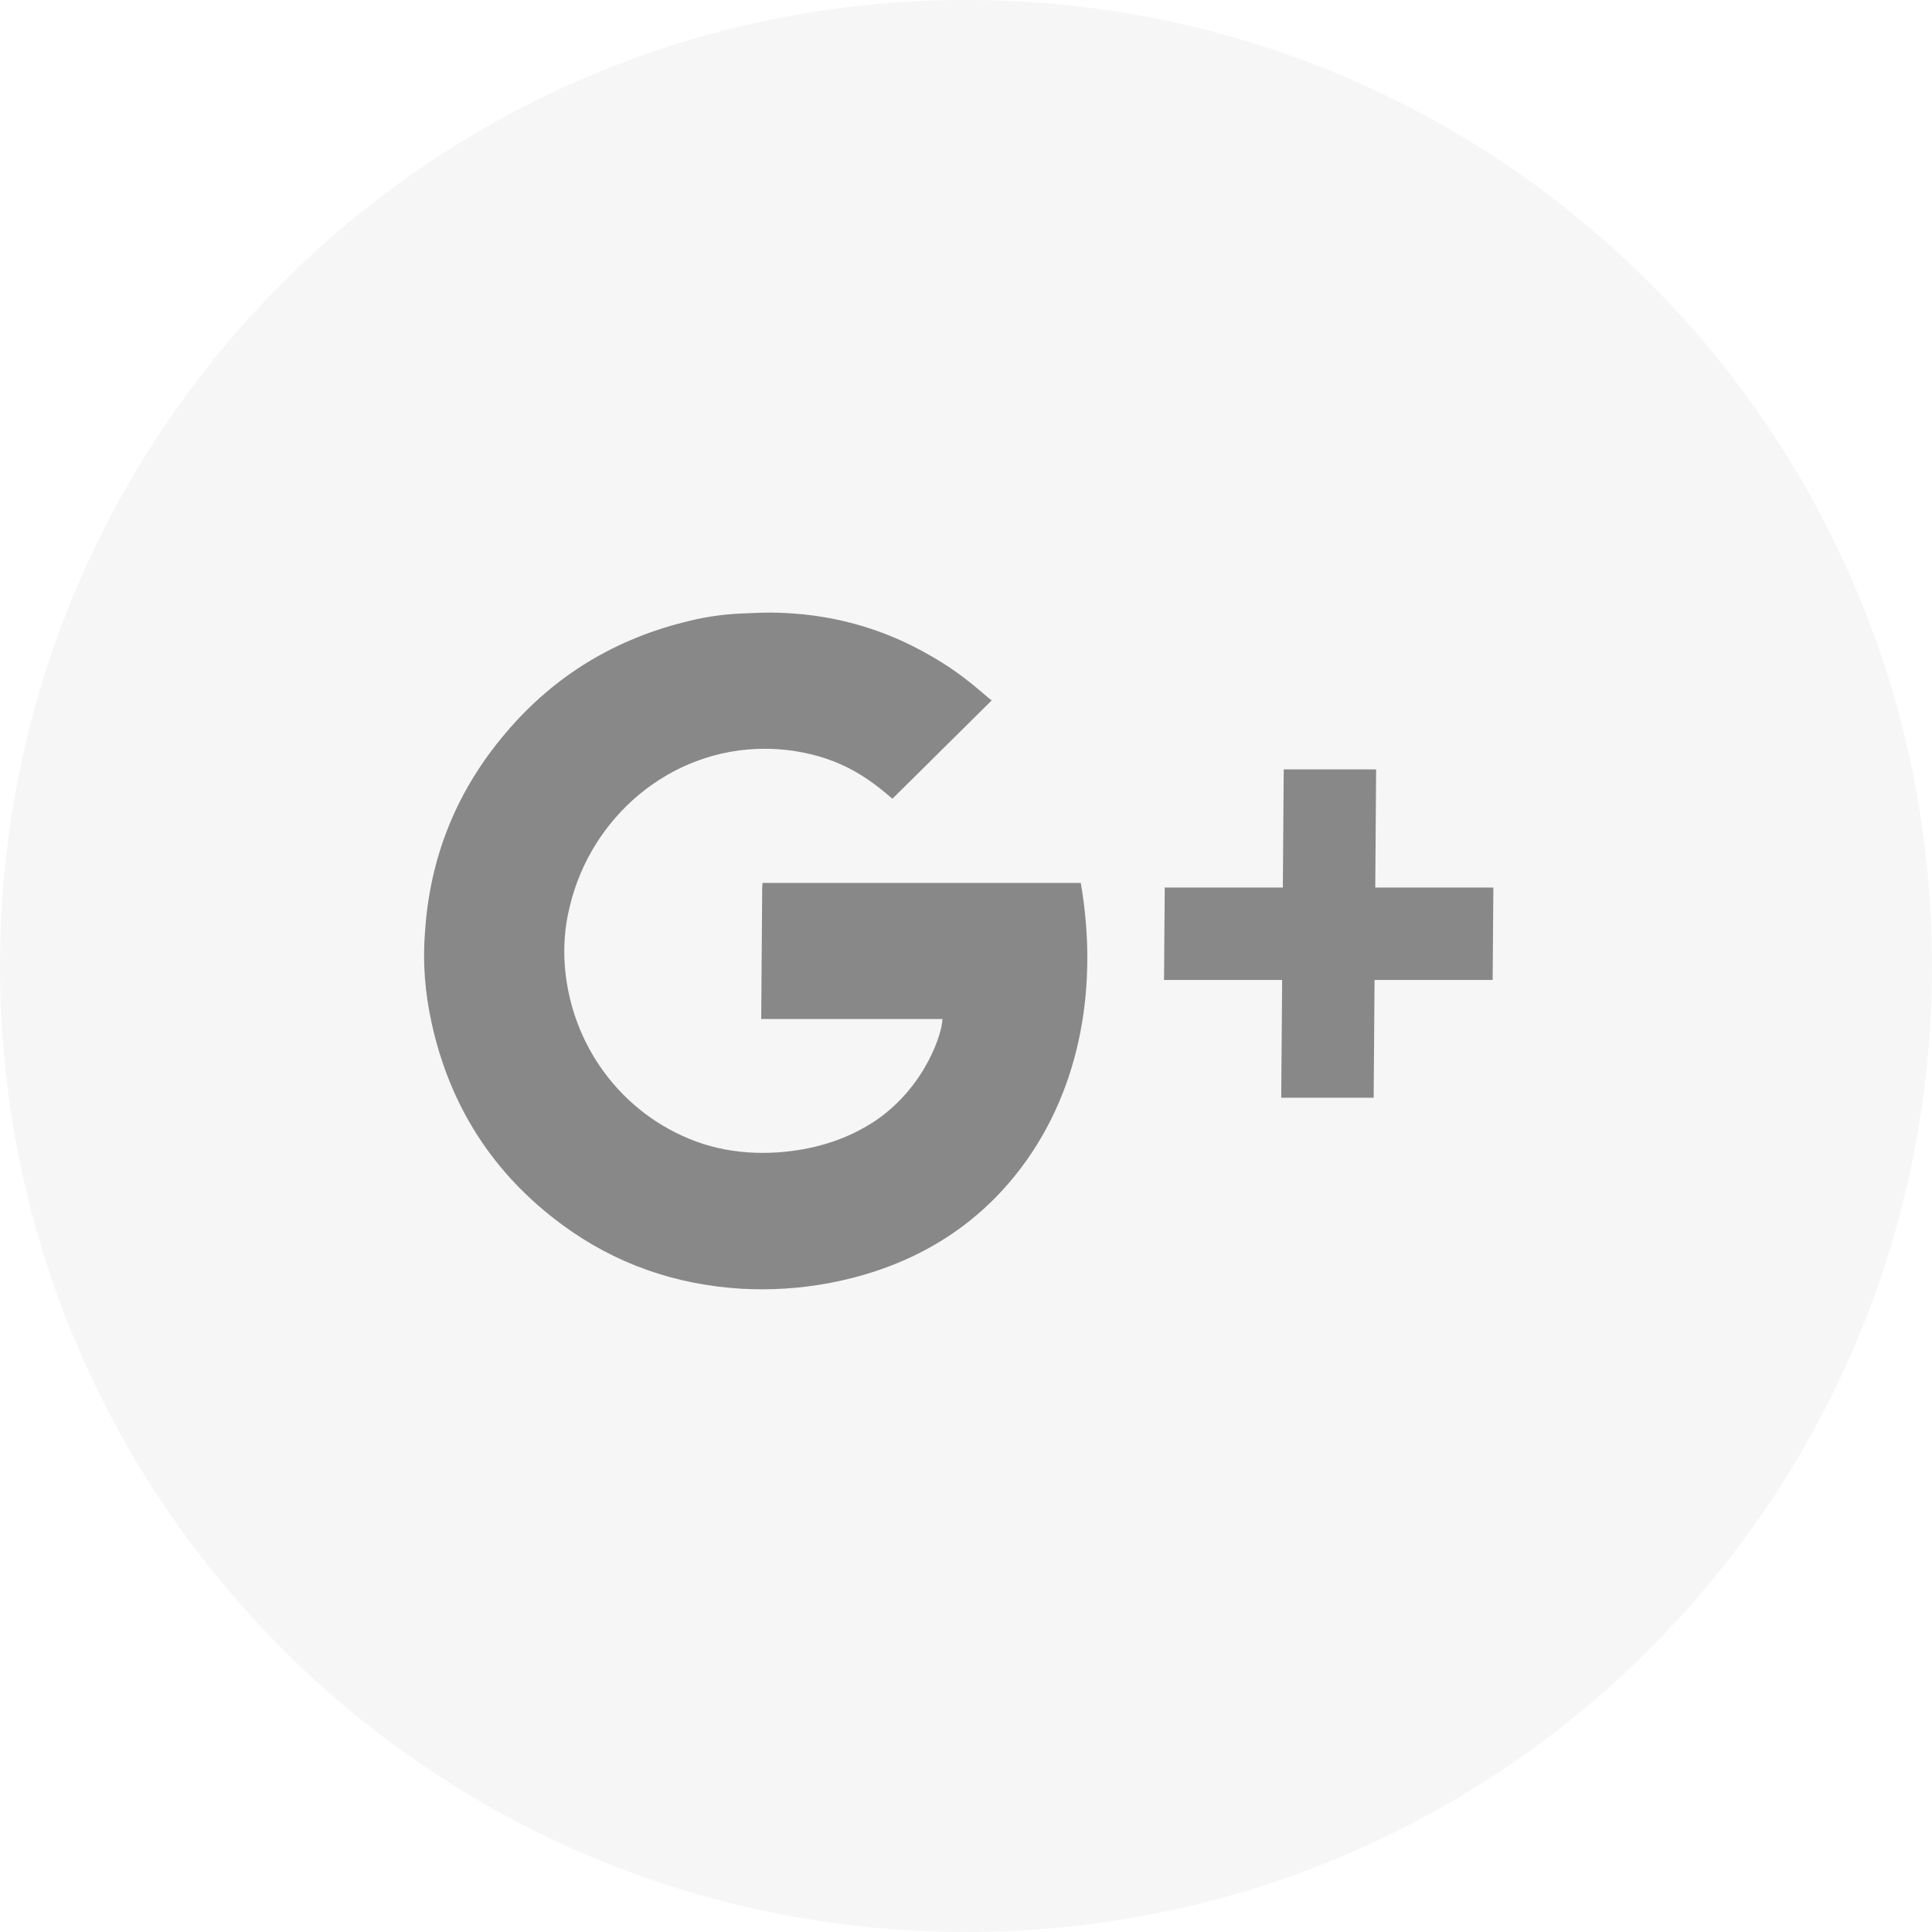
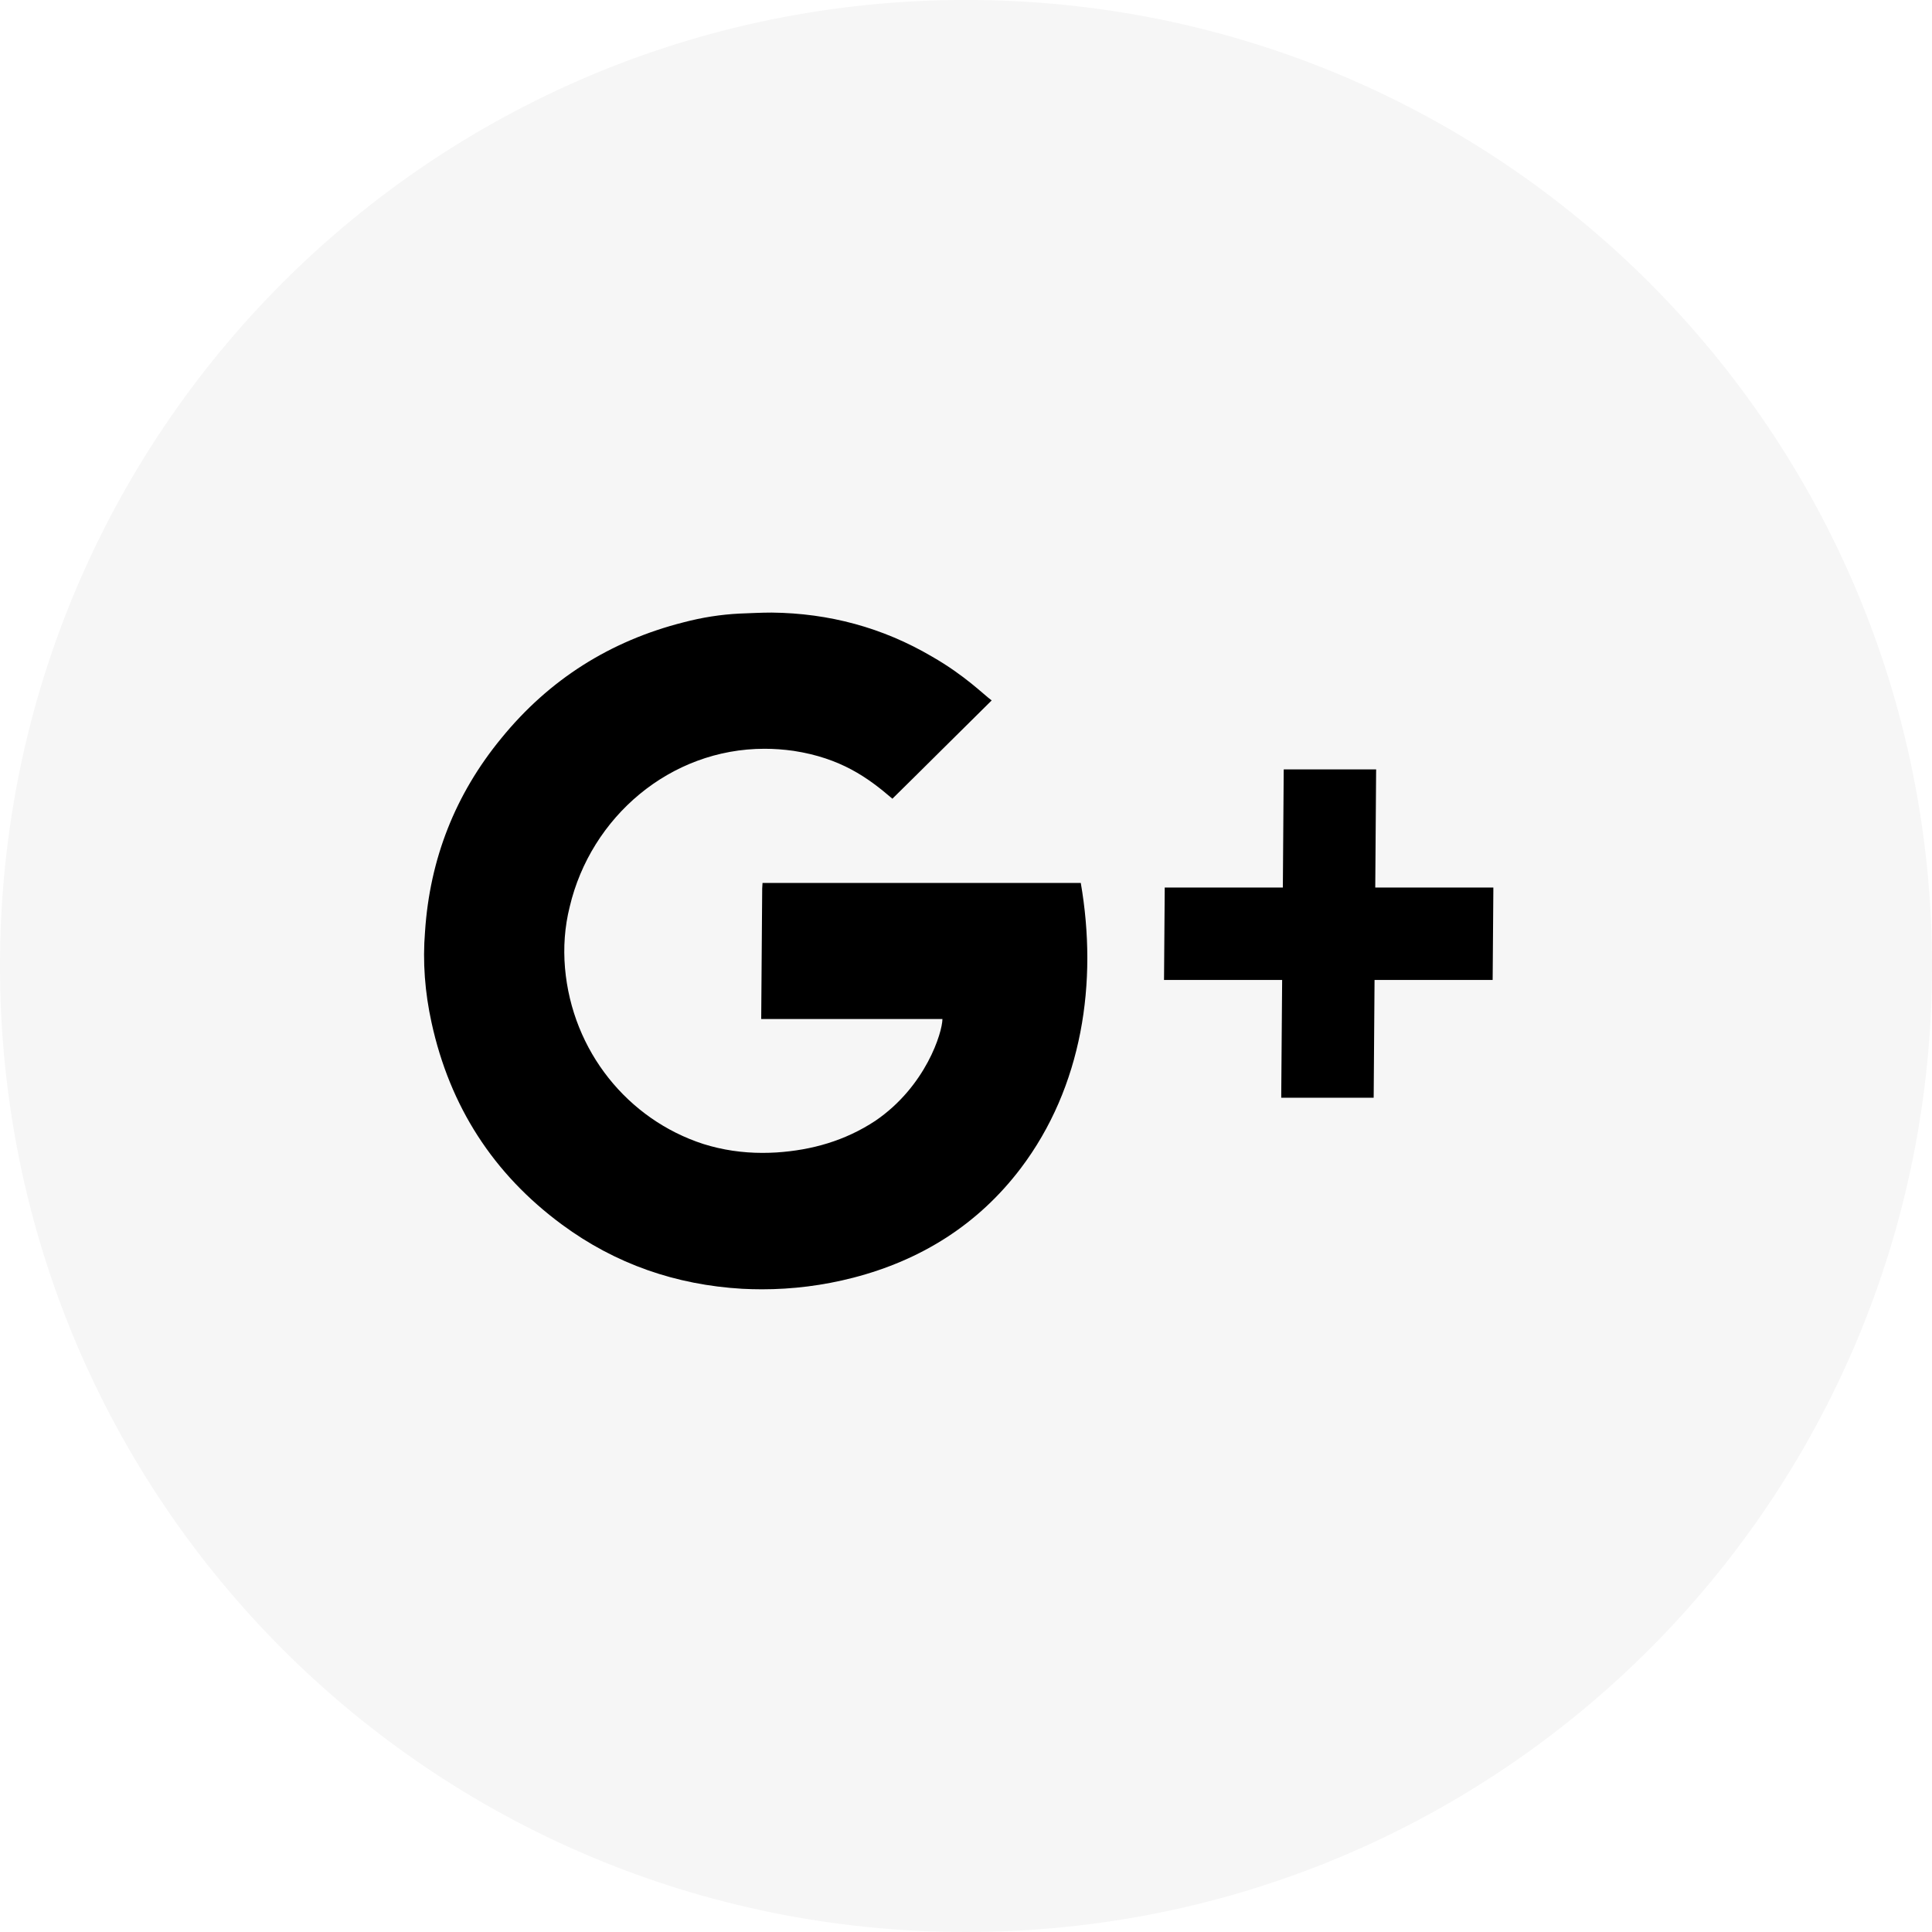
<svg xmlns="http://www.w3.org/2000/svg" width="41px" height="41px">
  <path fill-rule="evenodd" fill="rgb(246, 246, 246)" d="M20.500,41.000 C9.163,41.000 -0.000,31.836 -0.000,20.499 C-0.000,9.163 9.163,-0.001 20.500,-0.001 C31.836,-0.001 41.000,9.163 41.000,20.499 C41.000,31.836 31.836,41.000 20.500,41.000 Z" />
-   <path fill-rule="evenodd" fill="rgb(136, 136, 136)" d="M31.691,18.835 L31.691,18.904 L31.677,20.720 L31.676,20.796 L31.601,20.796 L29.170,20.796 L29.152,23.227 L29.151,23.296 L29.082,23.296 L27.259,23.296 L27.190,23.296 L27.190,23.227 L27.209,20.796 L24.778,20.796 L24.702,20.796 L24.703,20.720 L24.717,18.904 L24.717,18.835 L24.793,18.835 L27.224,18.835 L27.242,16.397 L27.243,16.328 L27.312,16.328 L29.135,16.328 L29.204,16.328 L29.203,16.397 L29.185,18.835 L31.616,18.835 L31.691,18.835 ZM18.107,27.115 C17.469,27.280 16.821,27.361 16.168,27.361 C16.029,27.361 15.890,27.357 15.751,27.350 C14.342,27.267 13.062,26.825 11.928,25.989 C10.466,24.912 9.545,23.475 9.158,21.701 C9.017,21.058 8.967,20.416 9.020,19.767 C9.122,18.234 9.657,16.860 10.640,15.665 C11.658,14.415 12.955,13.600 14.505,13.207 C14.899,13.103 15.294,13.041 15.695,13.021 C15.922,13.013 16.150,13.000 16.378,13.000 C17.593,13.013 18.731,13.318 19.776,13.932 C20.477,14.333 20.874,14.740 21.045,14.864 C20.329,15.569 19.641,16.259 18.938,16.950 C18.416,16.500 17.839,16.087 16.839,15.934 C16.632,15.905 16.427,15.890 16.226,15.890 C14.219,15.890 12.538,17.341 12.090,19.243 C11.983,19.670 11.953,20.106 11.990,20.541 C12.143,22.309 13.326,23.759 14.925,24.277 C15.332,24.405 15.754,24.466 16.179,24.466 C16.278,24.466 16.377,24.463 16.477,24.457 C17.230,24.408 17.935,24.208 18.575,23.786 C19.650,23.054 19.998,21.908 20.000,21.625 L16.154,21.625 C16.154,21.530 16.168,19.733 16.175,18.855 L16.182,18.738 L22.936,18.738 C23.300,20.845 22.972,23.061 21.661,24.794 C20.754,25.989 19.547,26.742 18.107,27.115 Z" />
+   <path fill-rule="evenodd" fill="inherit" d="M31.691,18.835 L31.691,18.904 L31.677,20.720 L31.676,20.796 L31.601,20.796 L29.170,20.796 L29.152,23.227 L29.151,23.296 L29.082,23.296 L27.259,23.296 L27.190,23.296 L27.190,23.227 L27.209,20.796 L24.778,20.796 L24.702,20.796 L24.703,20.720 L24.717,18.904 L24.717,18.835 L24.793,18.835 L27.224,18.835 L27.242,16.397 L27.243,16.328 L27.312,16.328 L29.135,16.328 L29.204,16.328 L29.203,16.397 L29.185,18.835 L31.616,18.835 L31.691,18.835 ZM18.107,27.115 C17.469,27.280 16.821,27.361 16.168,27.361 C16.029,27.361 15.890,27.357 15.751,27.350 C14.342,27.267 13.062,26.825 11.928,25.989 C10.466,24.912 9.545,23.475 9.158,21.701 C9.017,21.058 8.967,20.416 9.020,19.767 C9.122,18.234 9.657,16.860 10.640,15.665 C11.658,14.415 12.955,13.600 14.505,13.207 C14.899,13.103 15.294,13.041 15.695,13.021 C15.922,13.013 16.150,13.000 16.378,13.000 C17.593,13.013 18.731,13.318 19.776,13.932 C20.477,14.333 20.874,14.740 21.045,14.864 C20.329,15.569 19.641,16.259 18.938,16.950 C18.416,16.500 17.839,16.087 16.839,15.934 C16.632,15.905 16.427,15.890 16.226,15.890 C14.219,15.890 12.538,17.341 12.090,19.243 C11.983,19.670 11.953,20.106 11.990,20.541 C12.143,22.309 13.326,23.759 14.925,24.277 C15.332,24.405 15.754,24.466 16.179,24.466 C16.278,24.466 16.377,24.463 16.477,24.457 C17.230,24.408 17.935,24.208 18.575,23.786 C19.650,23.054 19.998,21.908 20.000,21.625 L16.154,21.625 C16.154,21.530 16.168,19.733 16.175,18.855 L16.182,18.738 L22.936,18.738 C23.300,20.845 22.972,23.061 21.661,24.794 C20.754,25.989 19.547,26.742 18.107,27.115 Z" />
</svg>
